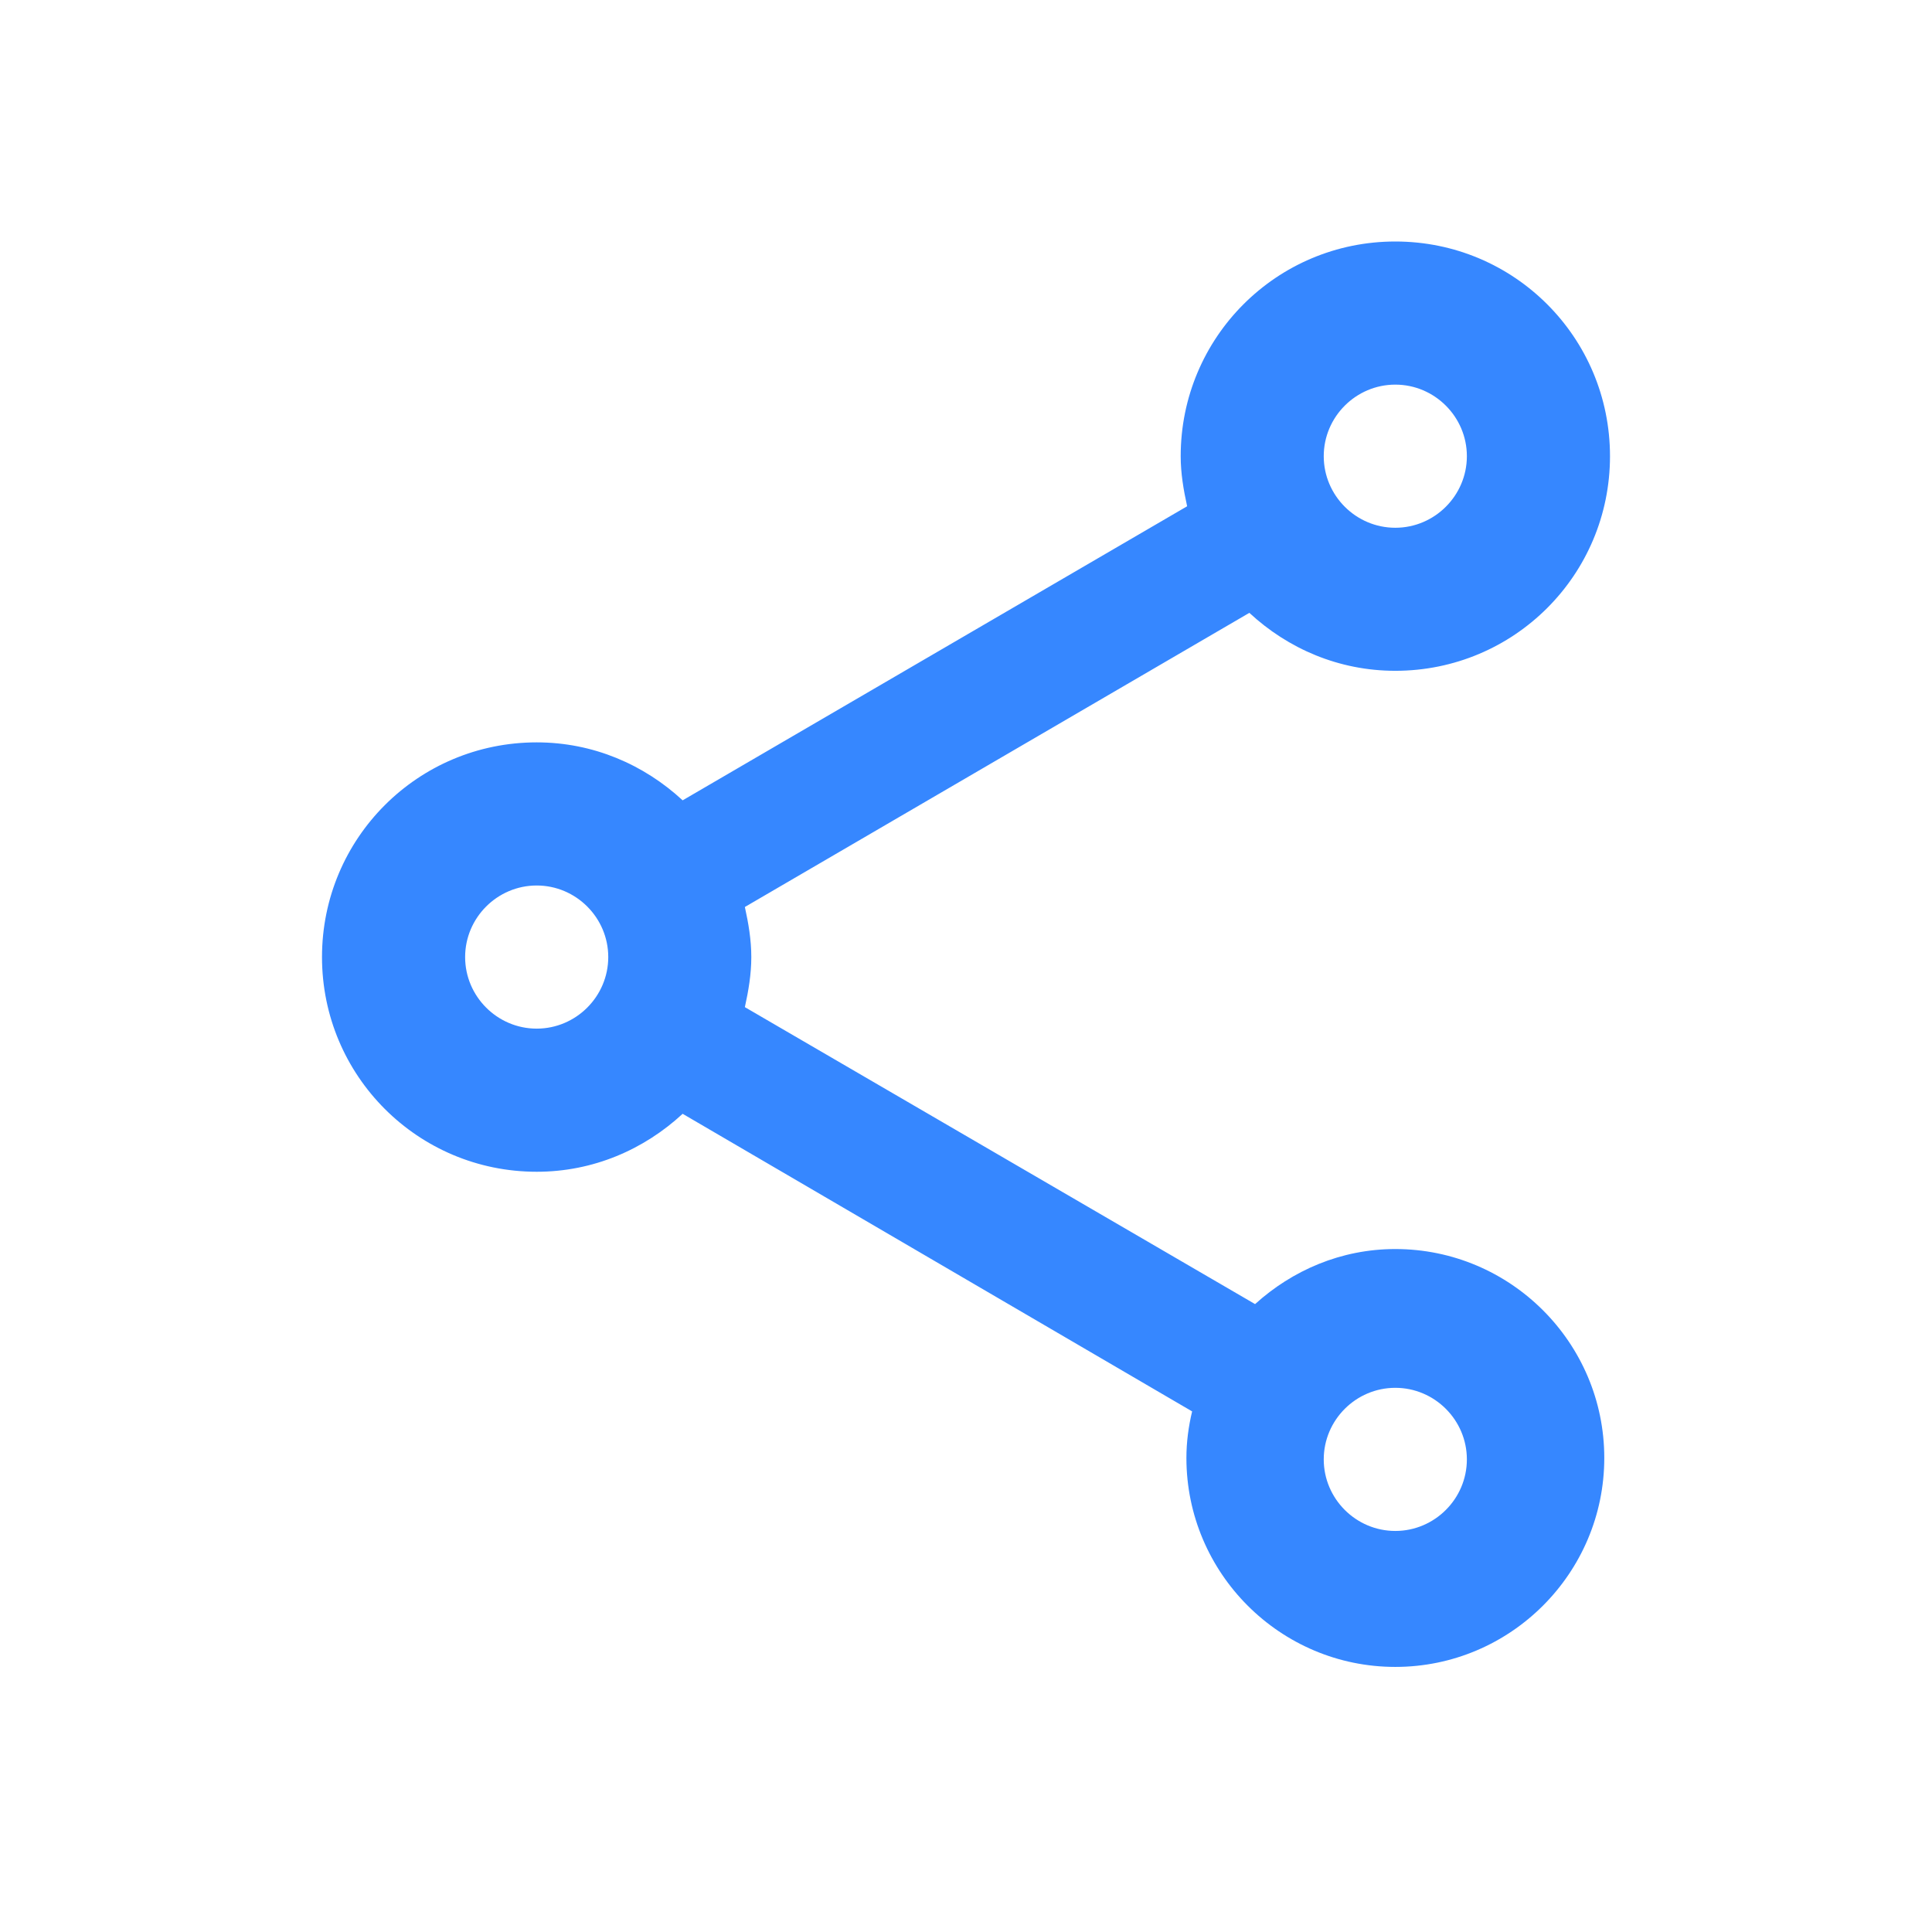
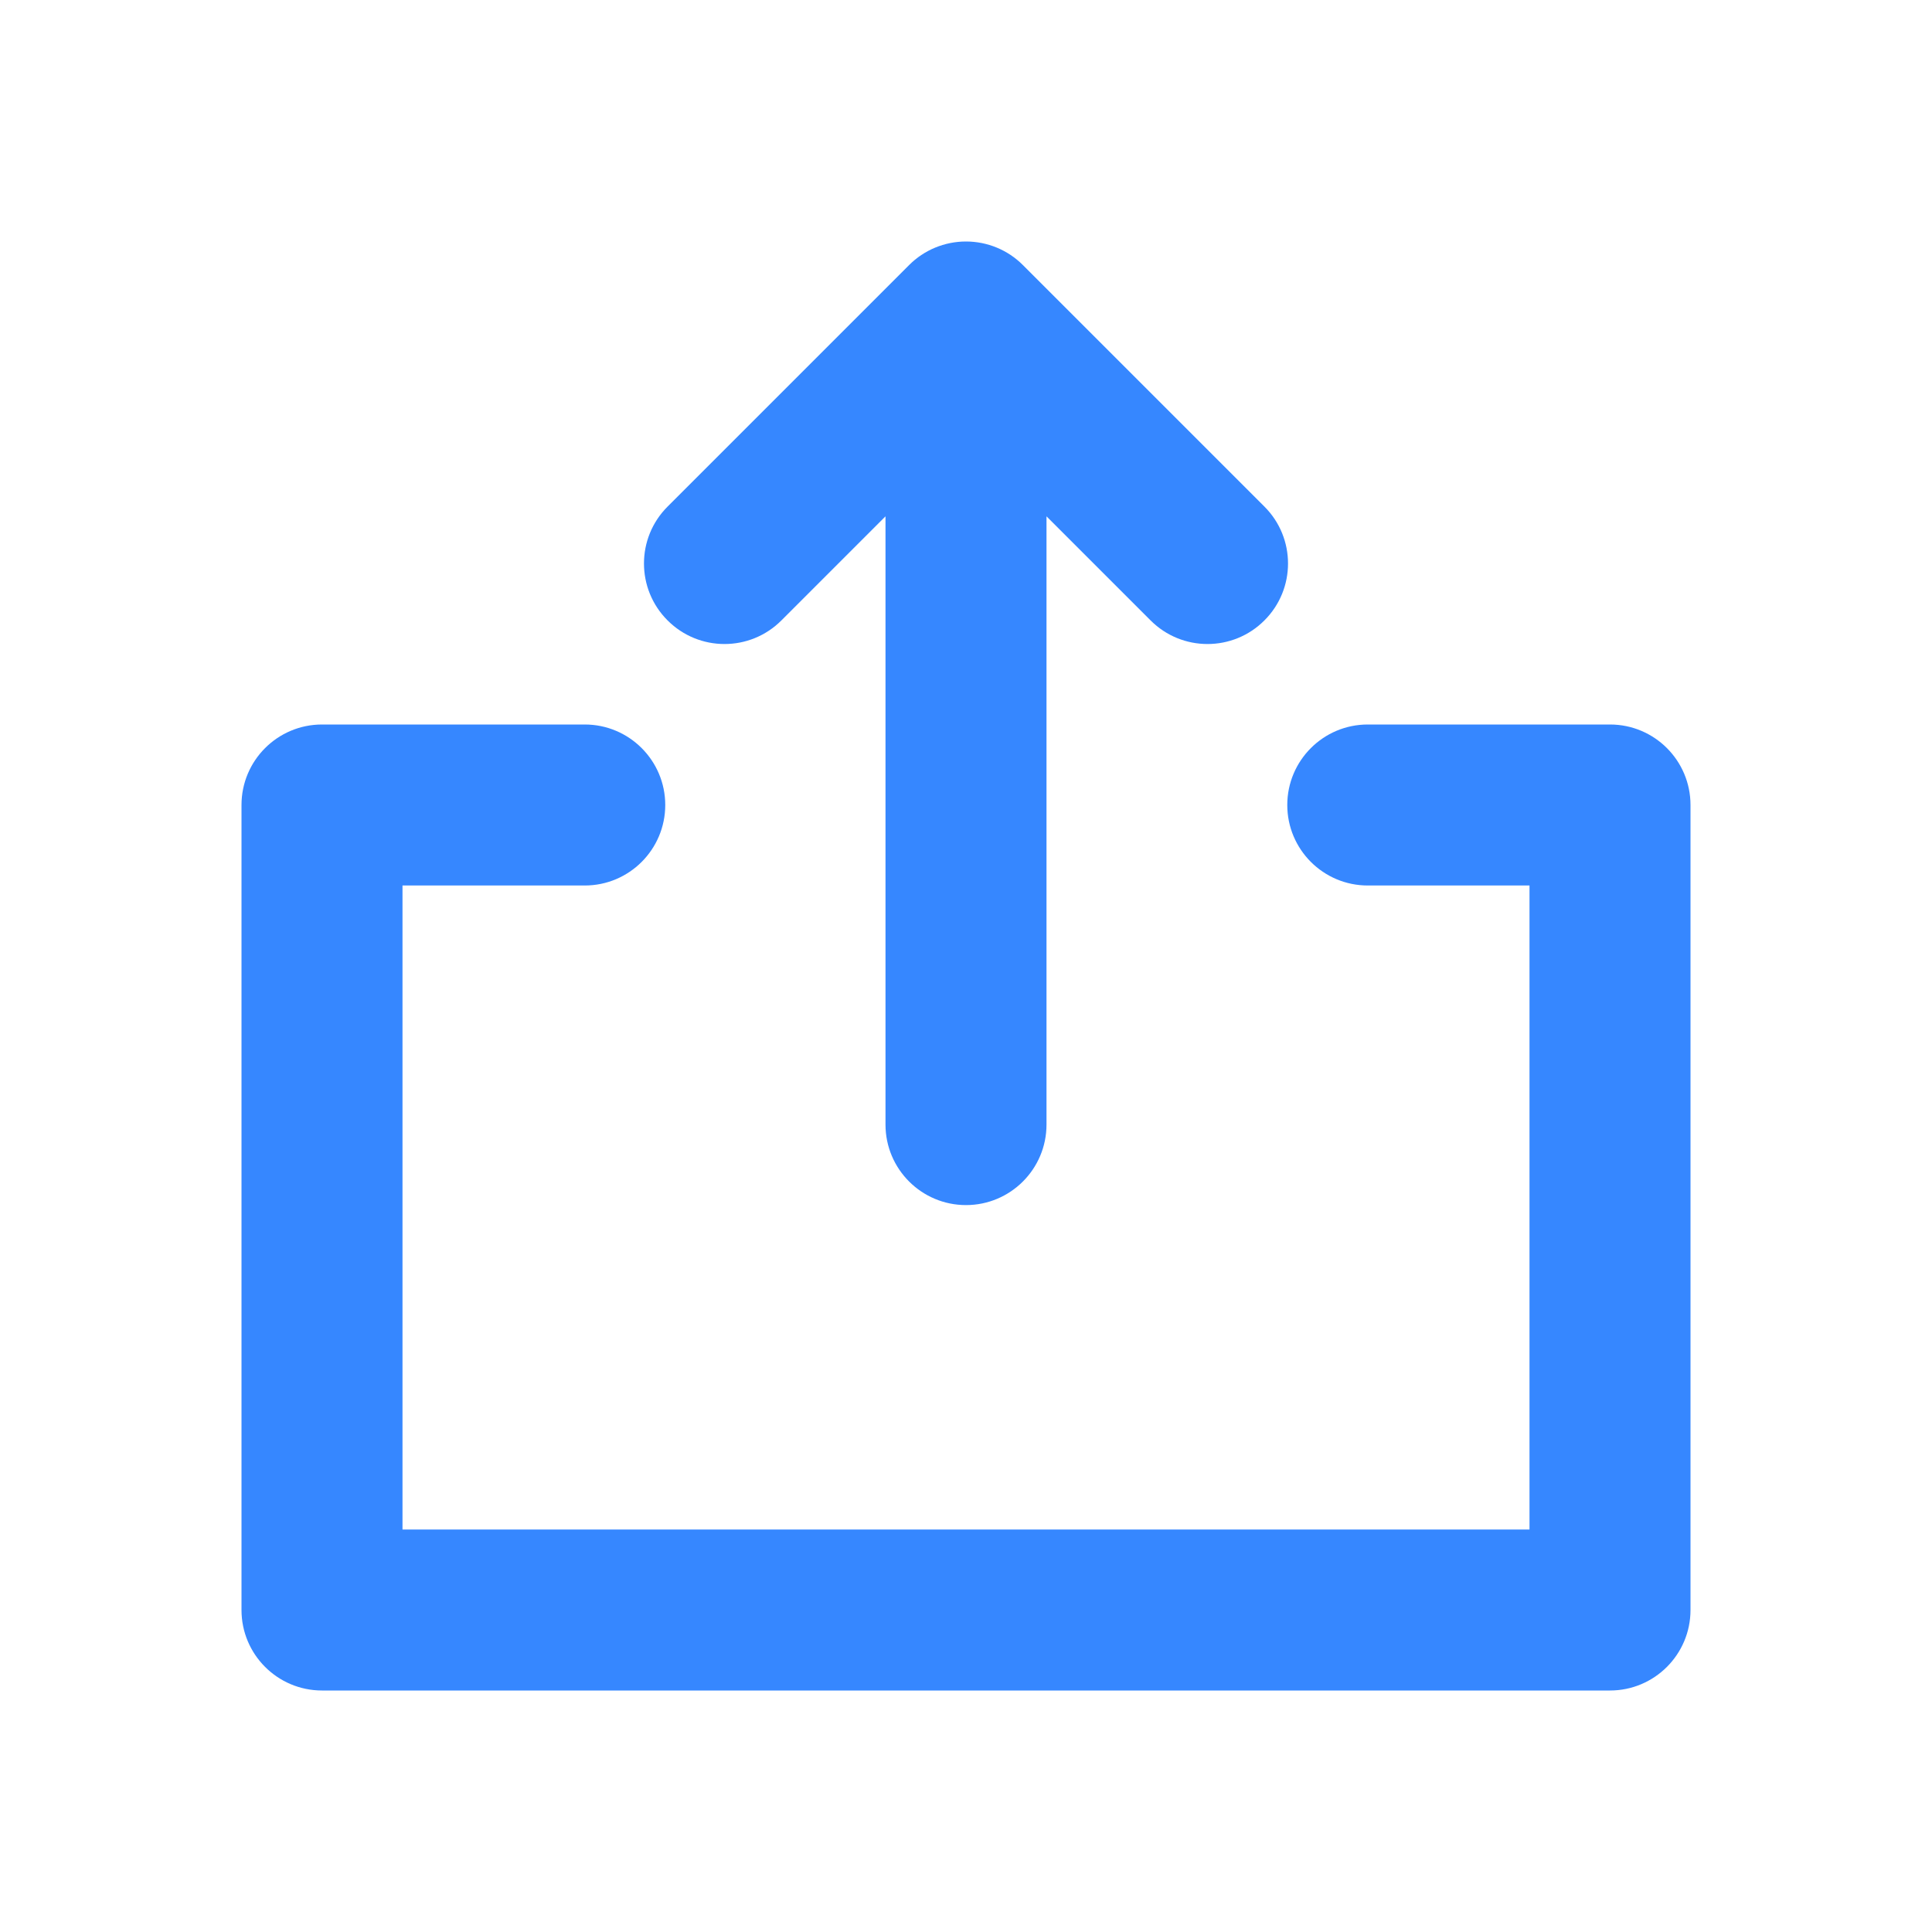
<svg xmlns="http://www.w3.org/2000/svg" width="24" height="24" viewBox="0 0 24 24" fill="none">
-   <path d="M17.333 15.516C16.658 15.516 16.053 15.782 15.591 16.2L9.253 12.511C9.298 12.307 9.333 12.102 9.333 11.889C9.333 11.676 9.298 11.471 9.253 11.267L15.52 7.613C16 8.058 16.631 8.333 17.333 8.333C18.809 8.333 20 7.142 20 5.667C20 4.191 18.809 3 17.333 3C15.858 3 14.667 4.191 14.667 5.667C14.667 5.88 14.702 6.084 14.747 6.289L8.48 9.942C8 9.498 7.369 9.222 6.667 9.222C5.191 9.222 4 10.413 4 11.889C4 13.364 5.191 14.556 6.667 14.556C7.369 14.556 8 14.28 8.48 13.836L14.809 17.533C14.764 17.72 14.738 17.916 14.738 18.111C14.738 19.542 15.902 20.707 17.333 20.707C18.764 20.707 19.929 19.542 19.929 18.111C19.929 16.68 18.764 15.516 17.333 15.516ZM17.333 4.778C17.822 4.778 18.222 5.178 18.222 5.667C18.222 6.156 17.822 6.556 17.333 6.556C16.844 6.556 16.444 6.156 16.444 5.667C16.444 5.178 16.844 4.778 17.333 4.778ZM6.667 12.778C6.178 12.778 5.778 12.378 5.778 11.889C5.778 11.4 6.178 11 6.667 11C7.156 11 7.556 11.4 7.556 11.889C7.556 12.378 7.156 12.778 6.667 12.778ZM17.333 19.018C16.844 19.018 16.444 18.618 16.444 18.129C16.444 17.64 16.844 17.24 17.333 17.24C17.822 17.24 18.222 17.64 18.222 18.129C18.222 18.618 17.822 19.018 17.333 19.018Z" fill="#3687FF" />
+   <path fill-rule="evenodd" clip-rule="evenodd" d="M12.707 3.293C12.52 3.105 12.265 3 12 3C11.735 3 11.48 3.105 11.293 3.293L8.293 6.293C7.902 6.683 7.902 7.317 8.293 7.707C8.683 8.098 9.317 8.098 9.707 7.707L11 6.414V13.97C11 14.522 11.448 14.97 12 14.97C12.552 14.97 13 14.522 13 13.97V6.414L14.293 7.707C14.683 8.098 15.317 8.098 15.707 7.707C16.098 7.317 16.098 6.683 15.707 6.293L12.707 3.293ZM3 10C3 9.448 3.448 9 4 9H7.264C7.816 9 8.264 9.448 8.264 10C8.264 10.552 7.816 11 7.264 11H5V19H19V11H16.991C16.439 11 15.991 10.552 15.991 10C15.991 9.448 16.439 9 16.991 9H20C20.552 9 21 9.448 21 10V20C21 20.552 20.552 21 20 21H4C3.448 21 3 20.552 3 20V10Z" fill="#3687FF" />
</svg>
